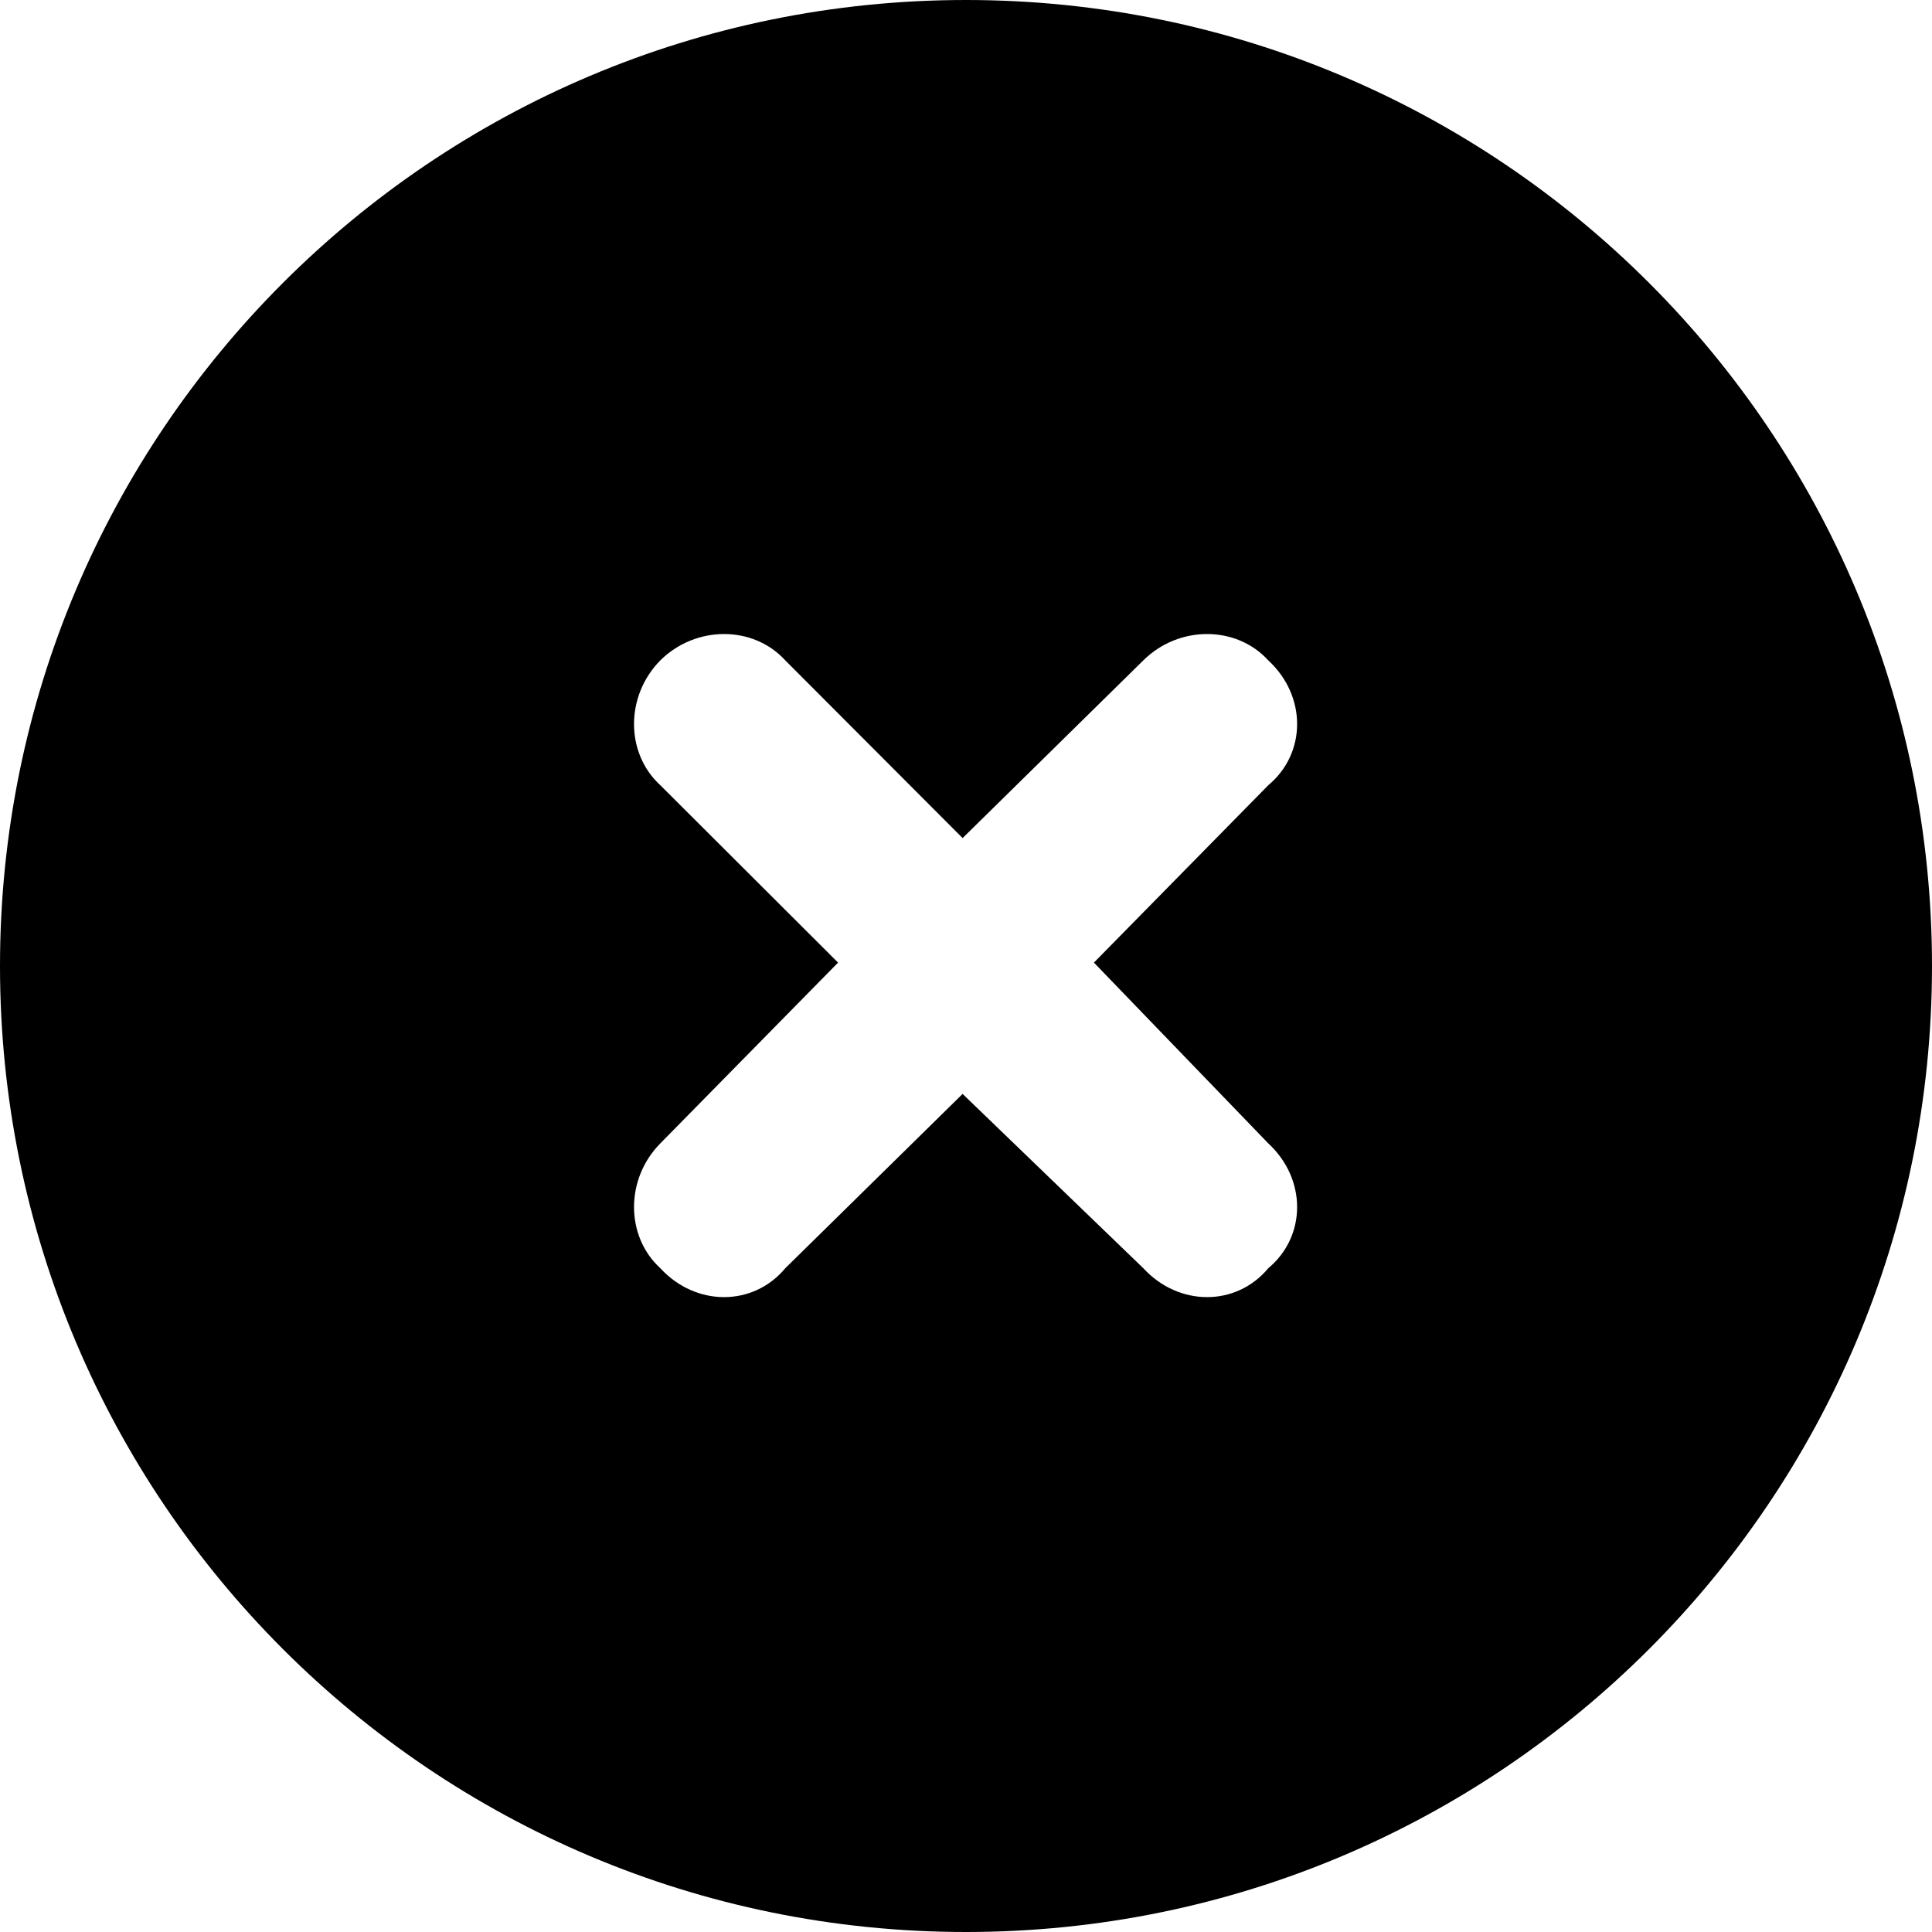
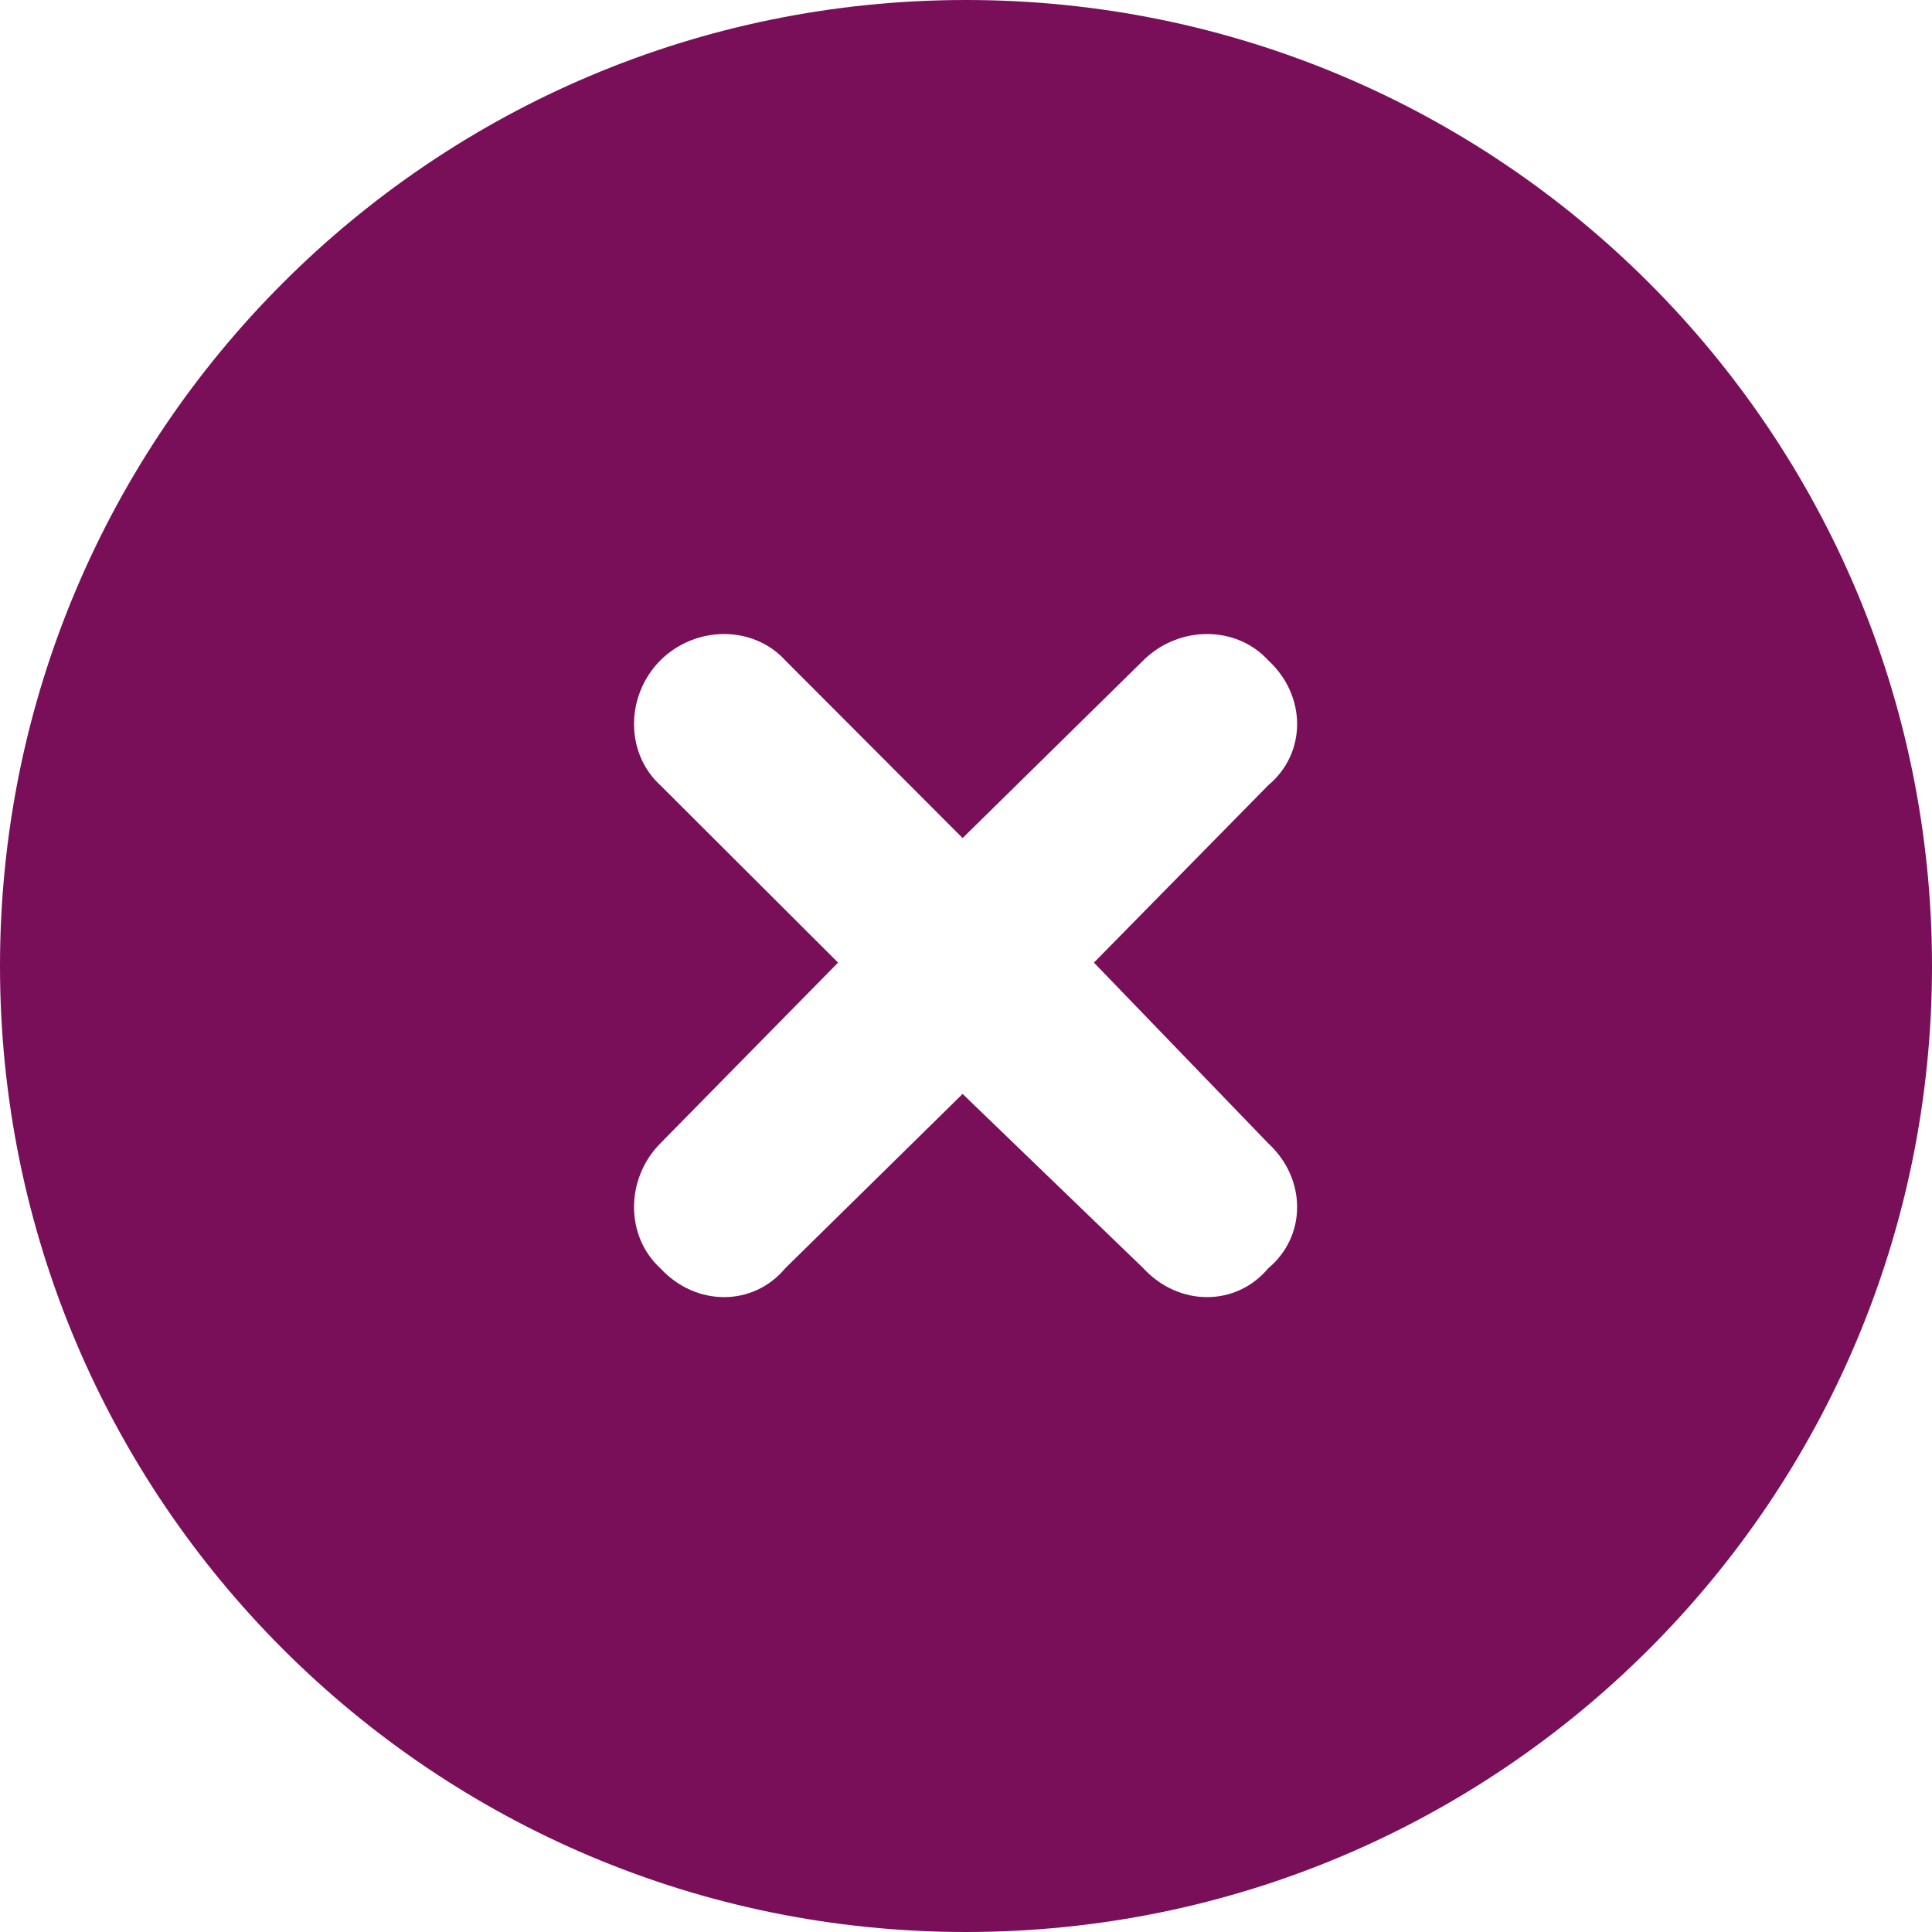
- <svg xmlns="http://www.w3.org/2000/svg" viewBox="0 0 512 512">
+ <svg xmlns="http://www.w3.org/2000/svg" width="17" height="17" viewBox="0 0 512 512" fill="#790f59">
  <path d="M0 256C0 114.6 114.6 0 256 0C397.4 0 512 114.6 512 256C512 397.4 397.4 512 256 512C114.6 512 0 397.4 0 256zM175 208.1L222.1 255.1L175 303C165.7 312.4 165.7 327.6 175 336.1C184.4 346.3 199.6 346.3 208.1 336.1L255.1 289.9L303 336.1C312.4 346.3 327.6 346.3 336.1 336.1C346.3 327.6 346.3 312.4 336.1 303L289.9 255.1L336.1 208.1C346.3 199.6 346.3 184.4 336.1 175C327.6 165.7 312.4 165.7 303 175L255.1 222.1L208.1 175C199.6 165.7 184.4 165.7 175 175C165.7 184.4 165.7 199.6 175 208.1V208.1z" />
</svg>
